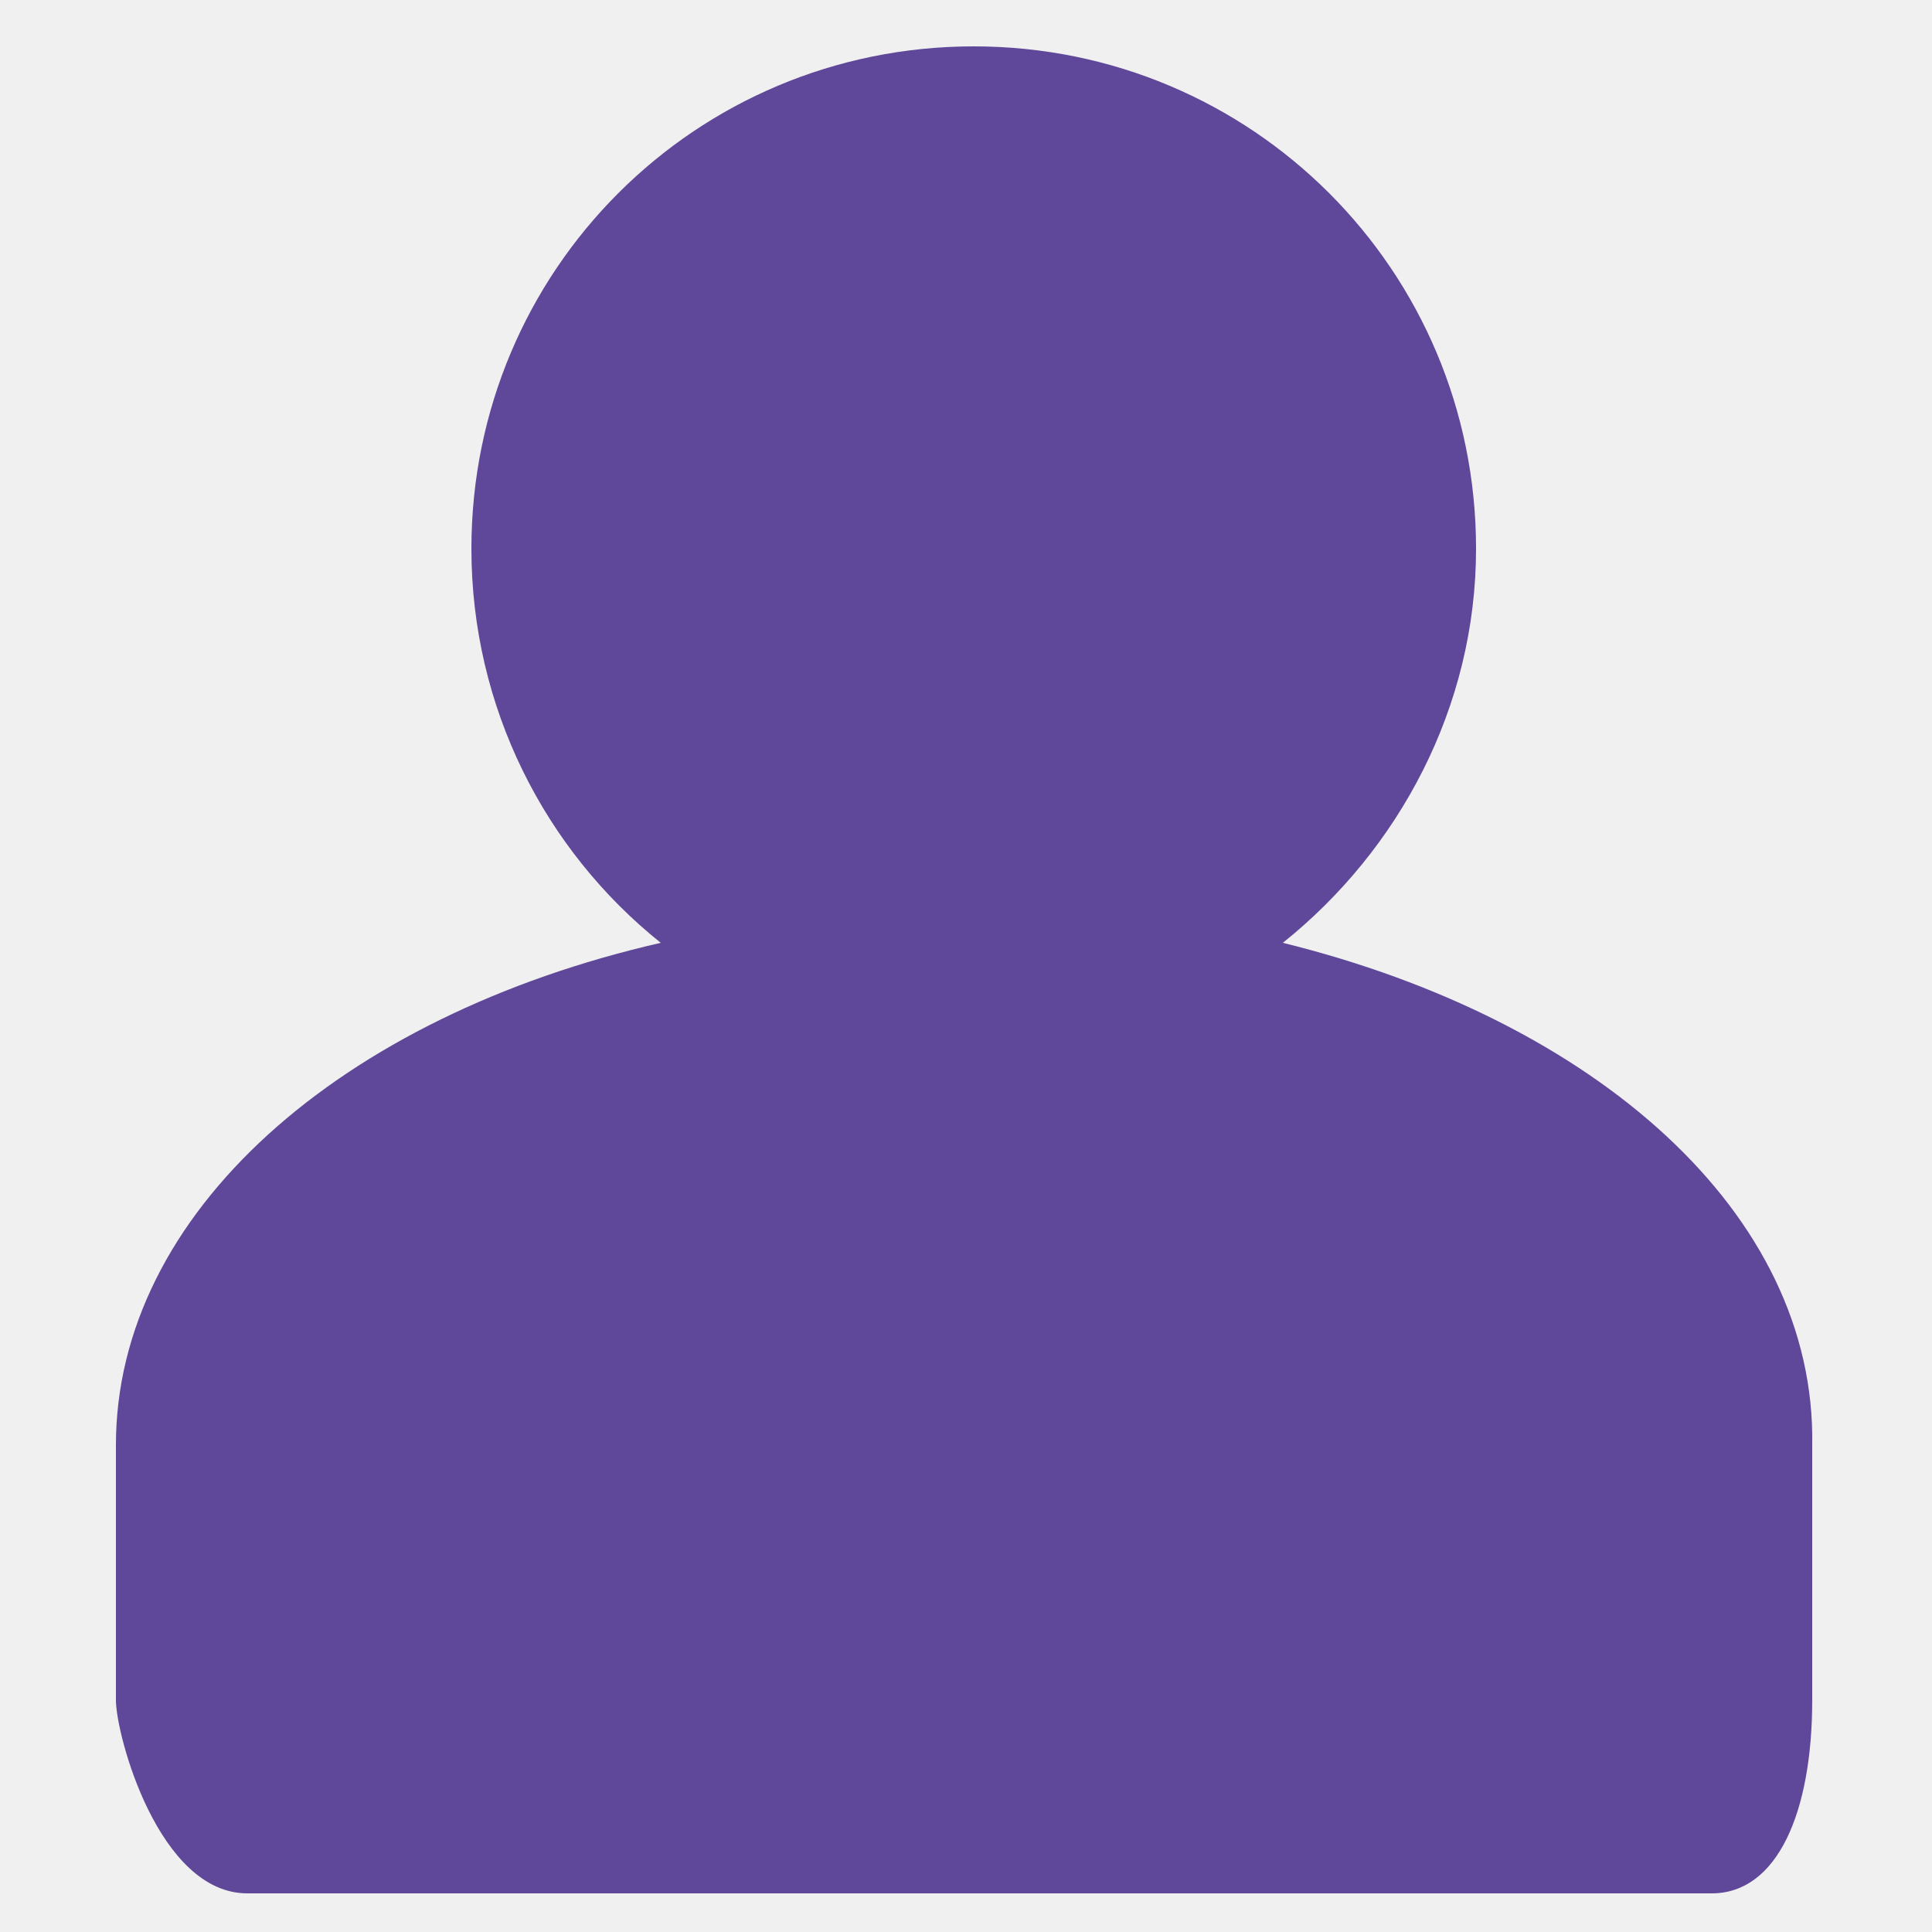
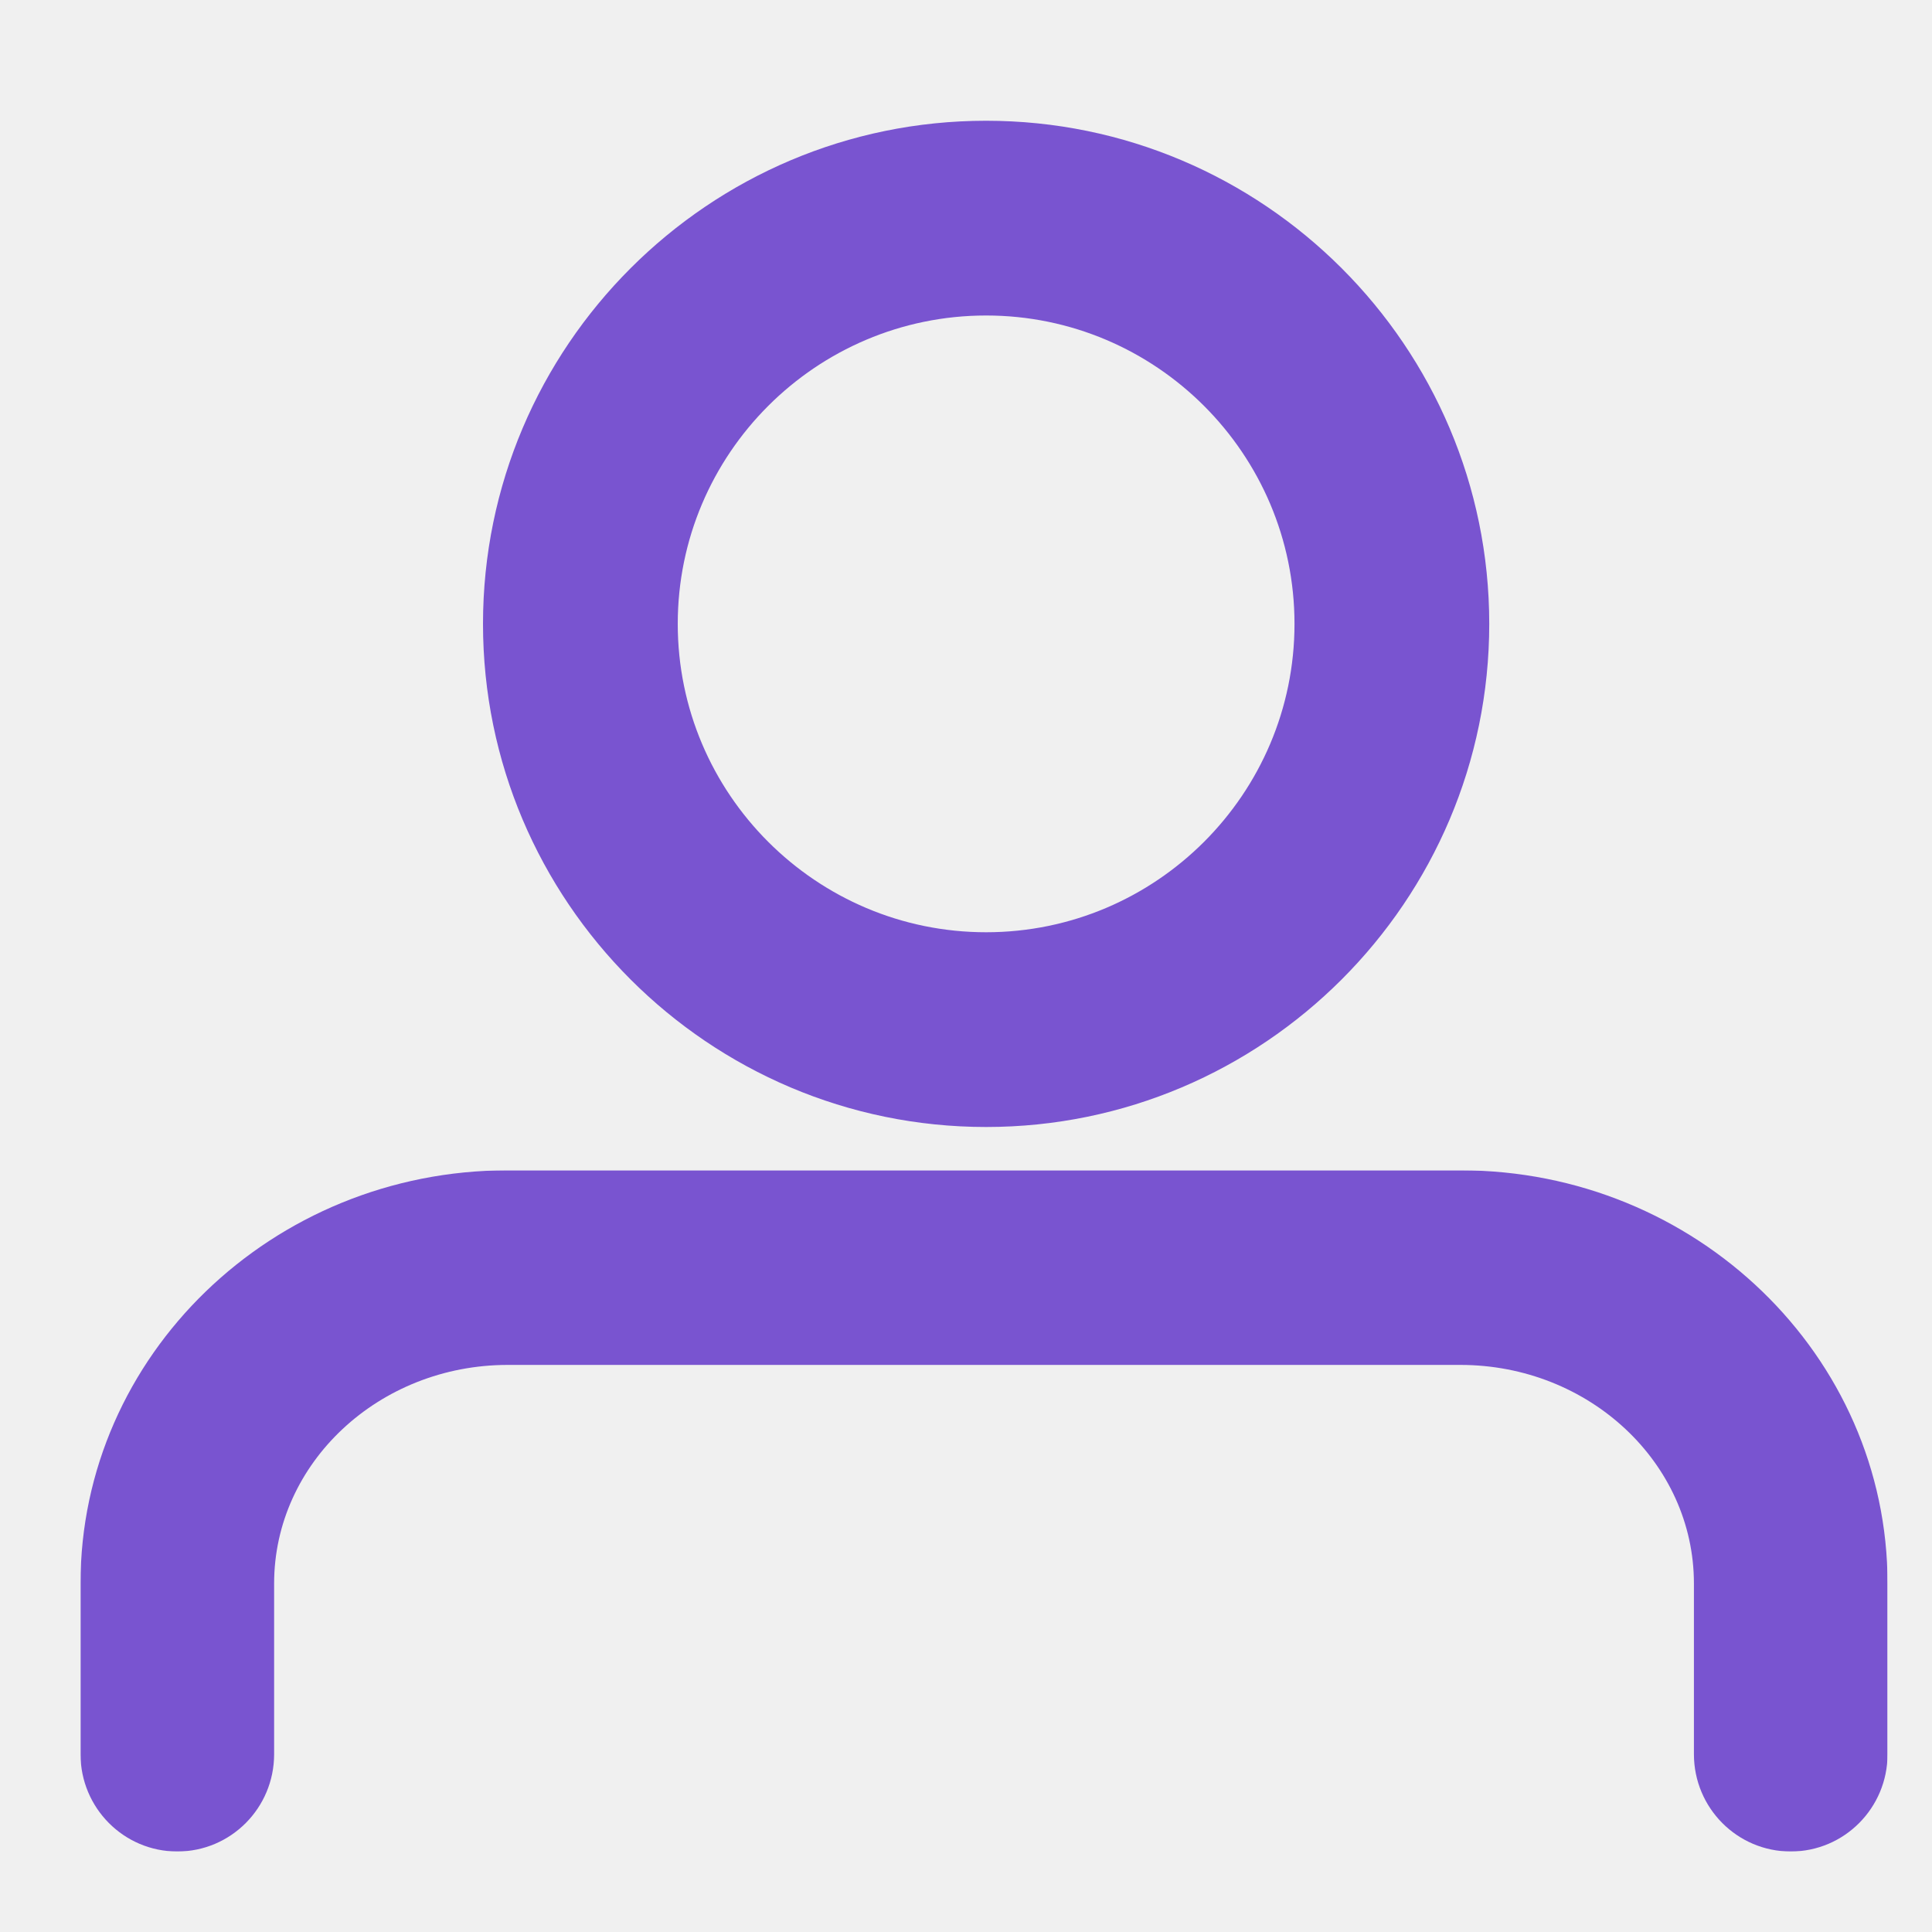
- <svg xmlns="http://www.w3.org/2000/svg" version="1.1" id="Layer_1" x="0px" y="0px" viewBox="0 0 50 50" enable-background="new 0 0 50 50" xml:space="preserve">
-   <path fill="#5f4899" d="M33.2,24.4c3-2.4,5-6.1,5-10.2c0-7.2-5.8-13-13-13s-13,5.8-13,13c0,4.1,1.9,7.8,4.9,10.2  C8.8,26.3,3,31.4,3,37.4V44c0,0.9,1.1,5,3.4,5h37.9c1.7,0,2.6-2.1,2.6-5v-6.6C47,31.4,41.3,26.4,33.2,24.4z" />
+ <svg xmlns="http://www.w3.org/2000/svg" xmlns:xlink="http://www.w3.org/1999/xlink" width="96" height="96" viewBox="0 0 96 96">
+   <defs>
+     <path id="prefix__a" d="M0.001 0.151L89.79 0.151 89.79 34 0.001 34z" />
+   </defs>
+   <g fill="none" fill-rule="evenodd">
+     <path fill="#7954D0" d="M45 9.677c-8.448 0-15.323 6.875-15.323 15.323S36.552 40.323 45 40.323 60.323 33.448 60.323 25 53.448 9.677 45 9.677M45 50c-13.782 0-25-11.218-25-25C20 11.214 31.218 0 45 0s25 11.214 25 25c0 13.782-11.218 25-25 25" transform="translate(4 6)" />
+     <g transform="translate(4 6) translate(0 52)">
+       <mask id="prefix__b" fill="#fff">
+         <use xlink:href="#prefix__a" />
+       </mask>
+       <path fill="#7954D0" d="M84.98 34c-2.657 0-4.81-2.164-4.81-4.836v-8.482c0-5.988-5.207-10.86-11.604-10.86H21.23c-6.402 0-11.609 4.872-11.609 10.86v8.482C9.621 31.836 7.47 34 4.811 34c-2.658 0-4.81-2.164-4.81-4.836v-8.482C0 9.362 9.525.152 21.23.152h47.336c11.705 0 21.225 9.21 21.225 20.53v8.482c0 2.672-2.153 4.836-4.81 4.836" mask="url(#prefix__b)" />
+     </g>
+   </g>
</svg>
